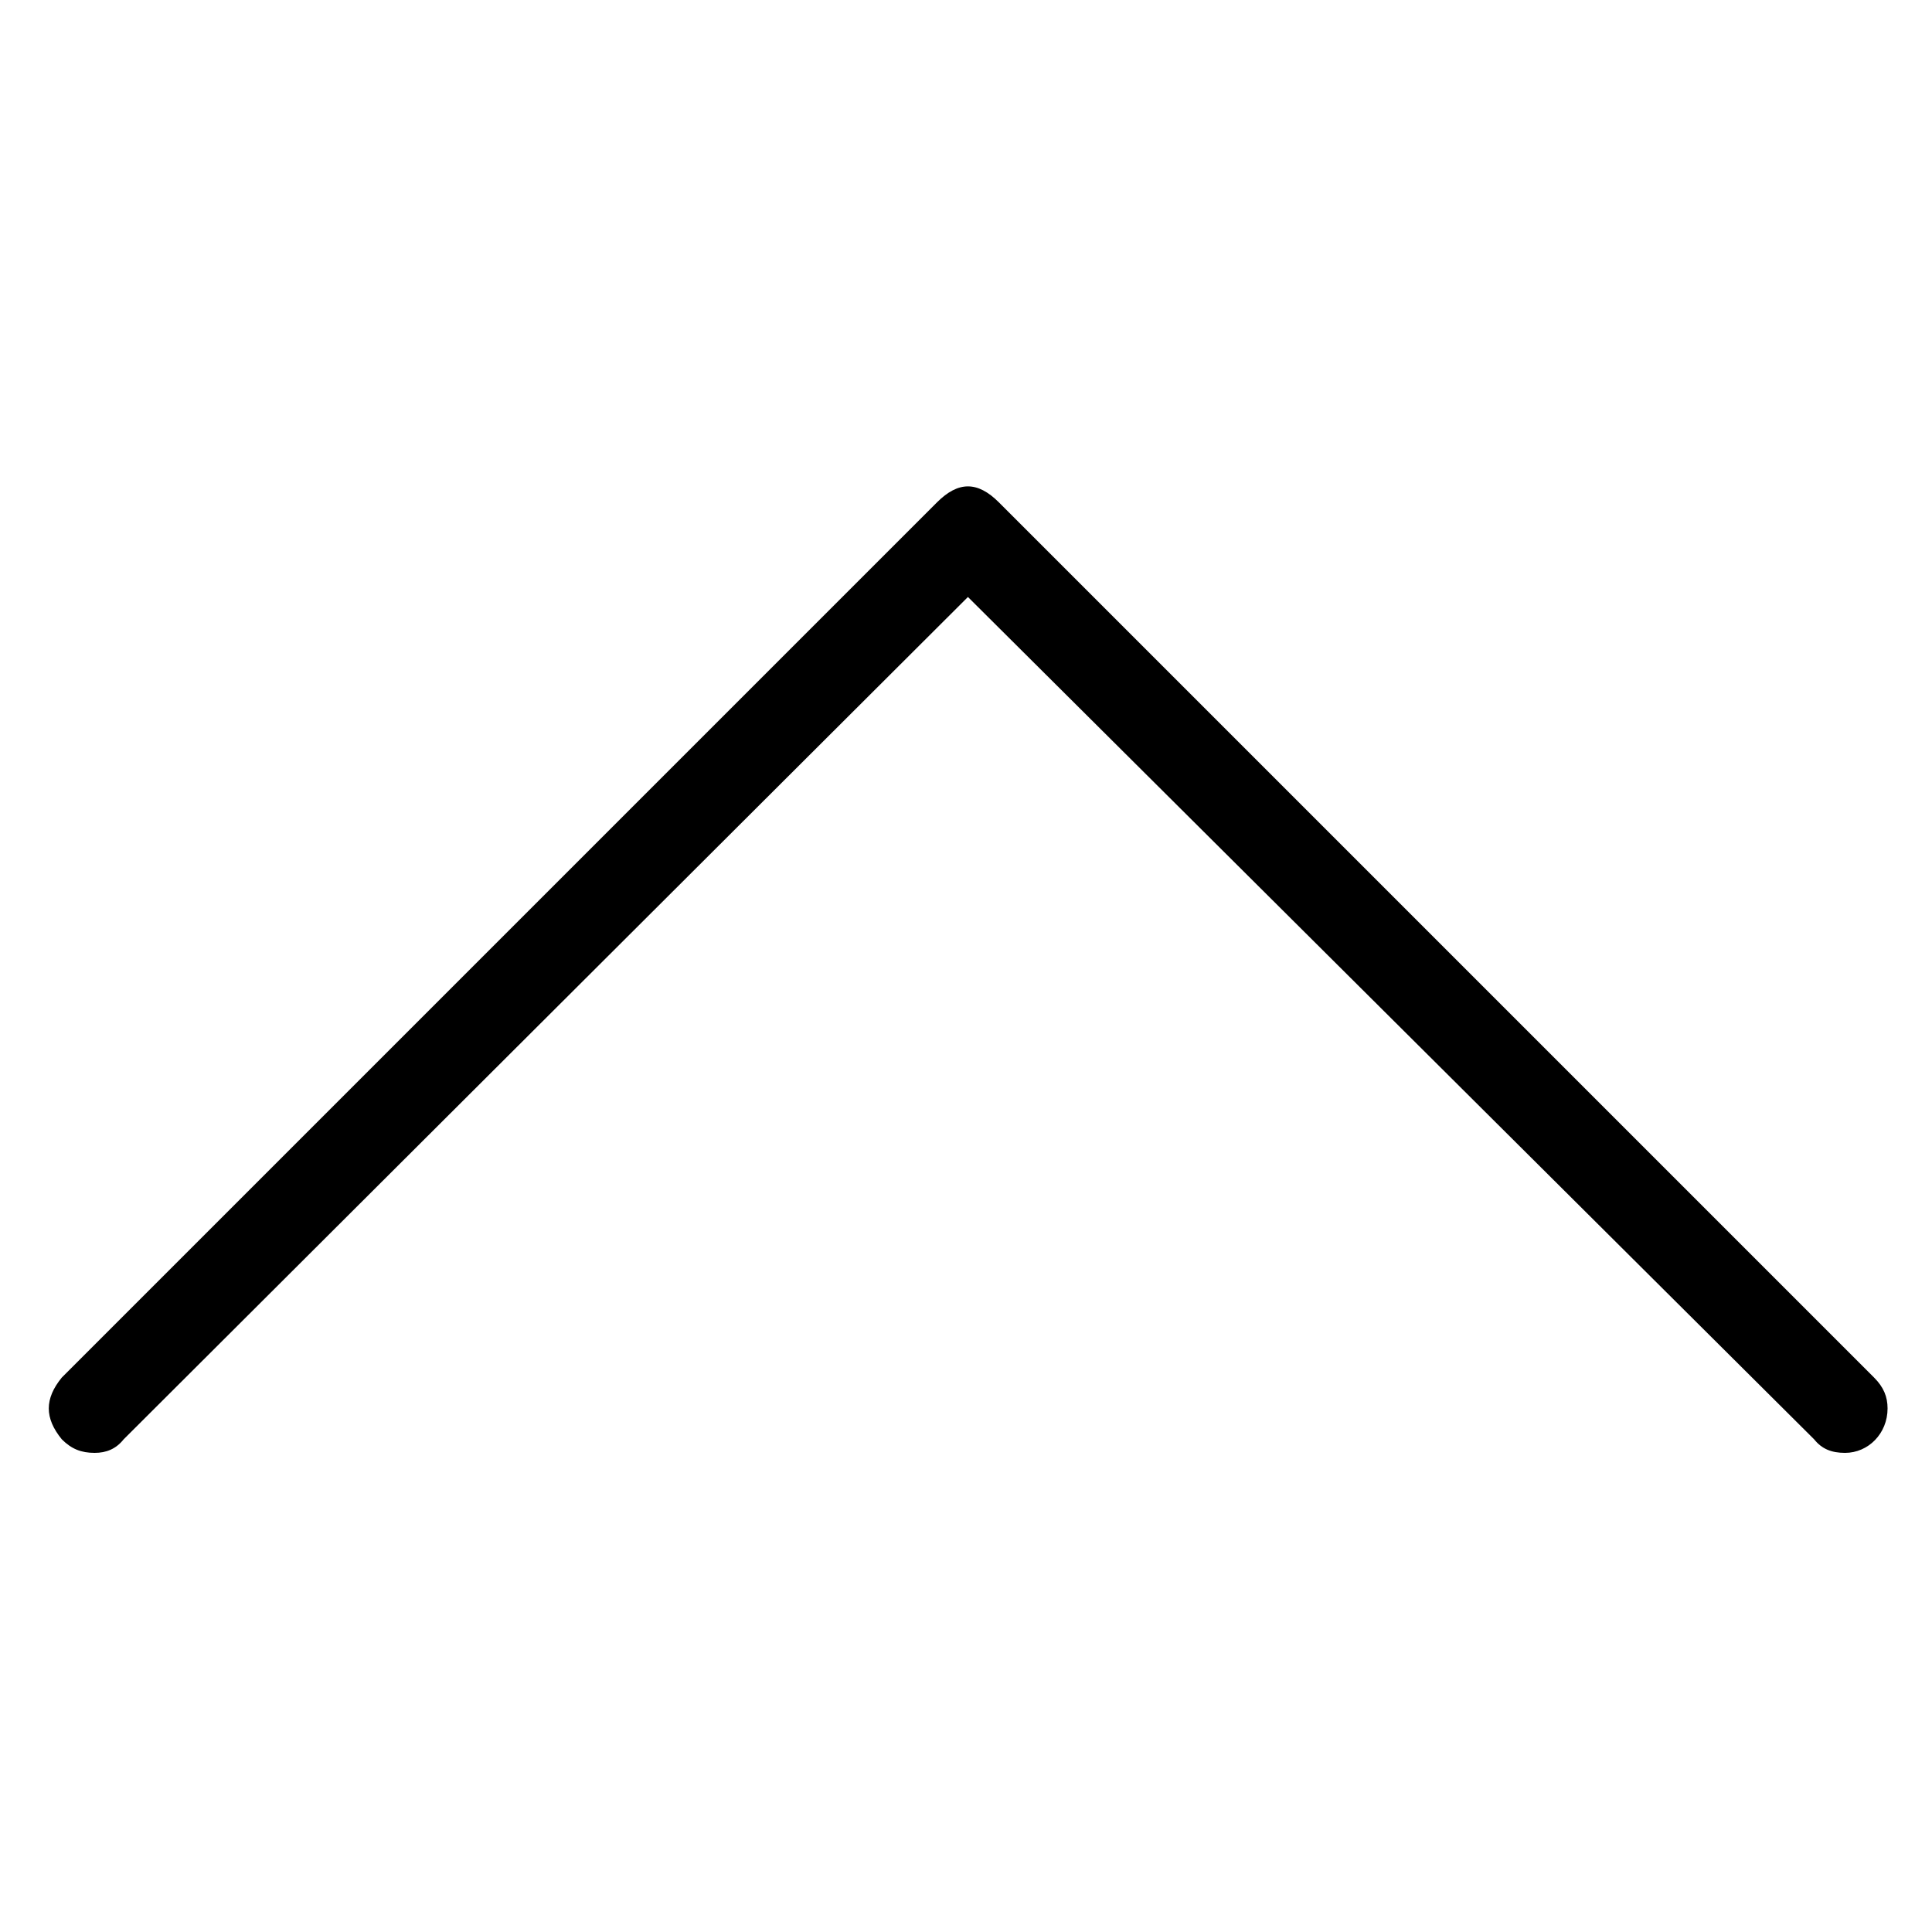
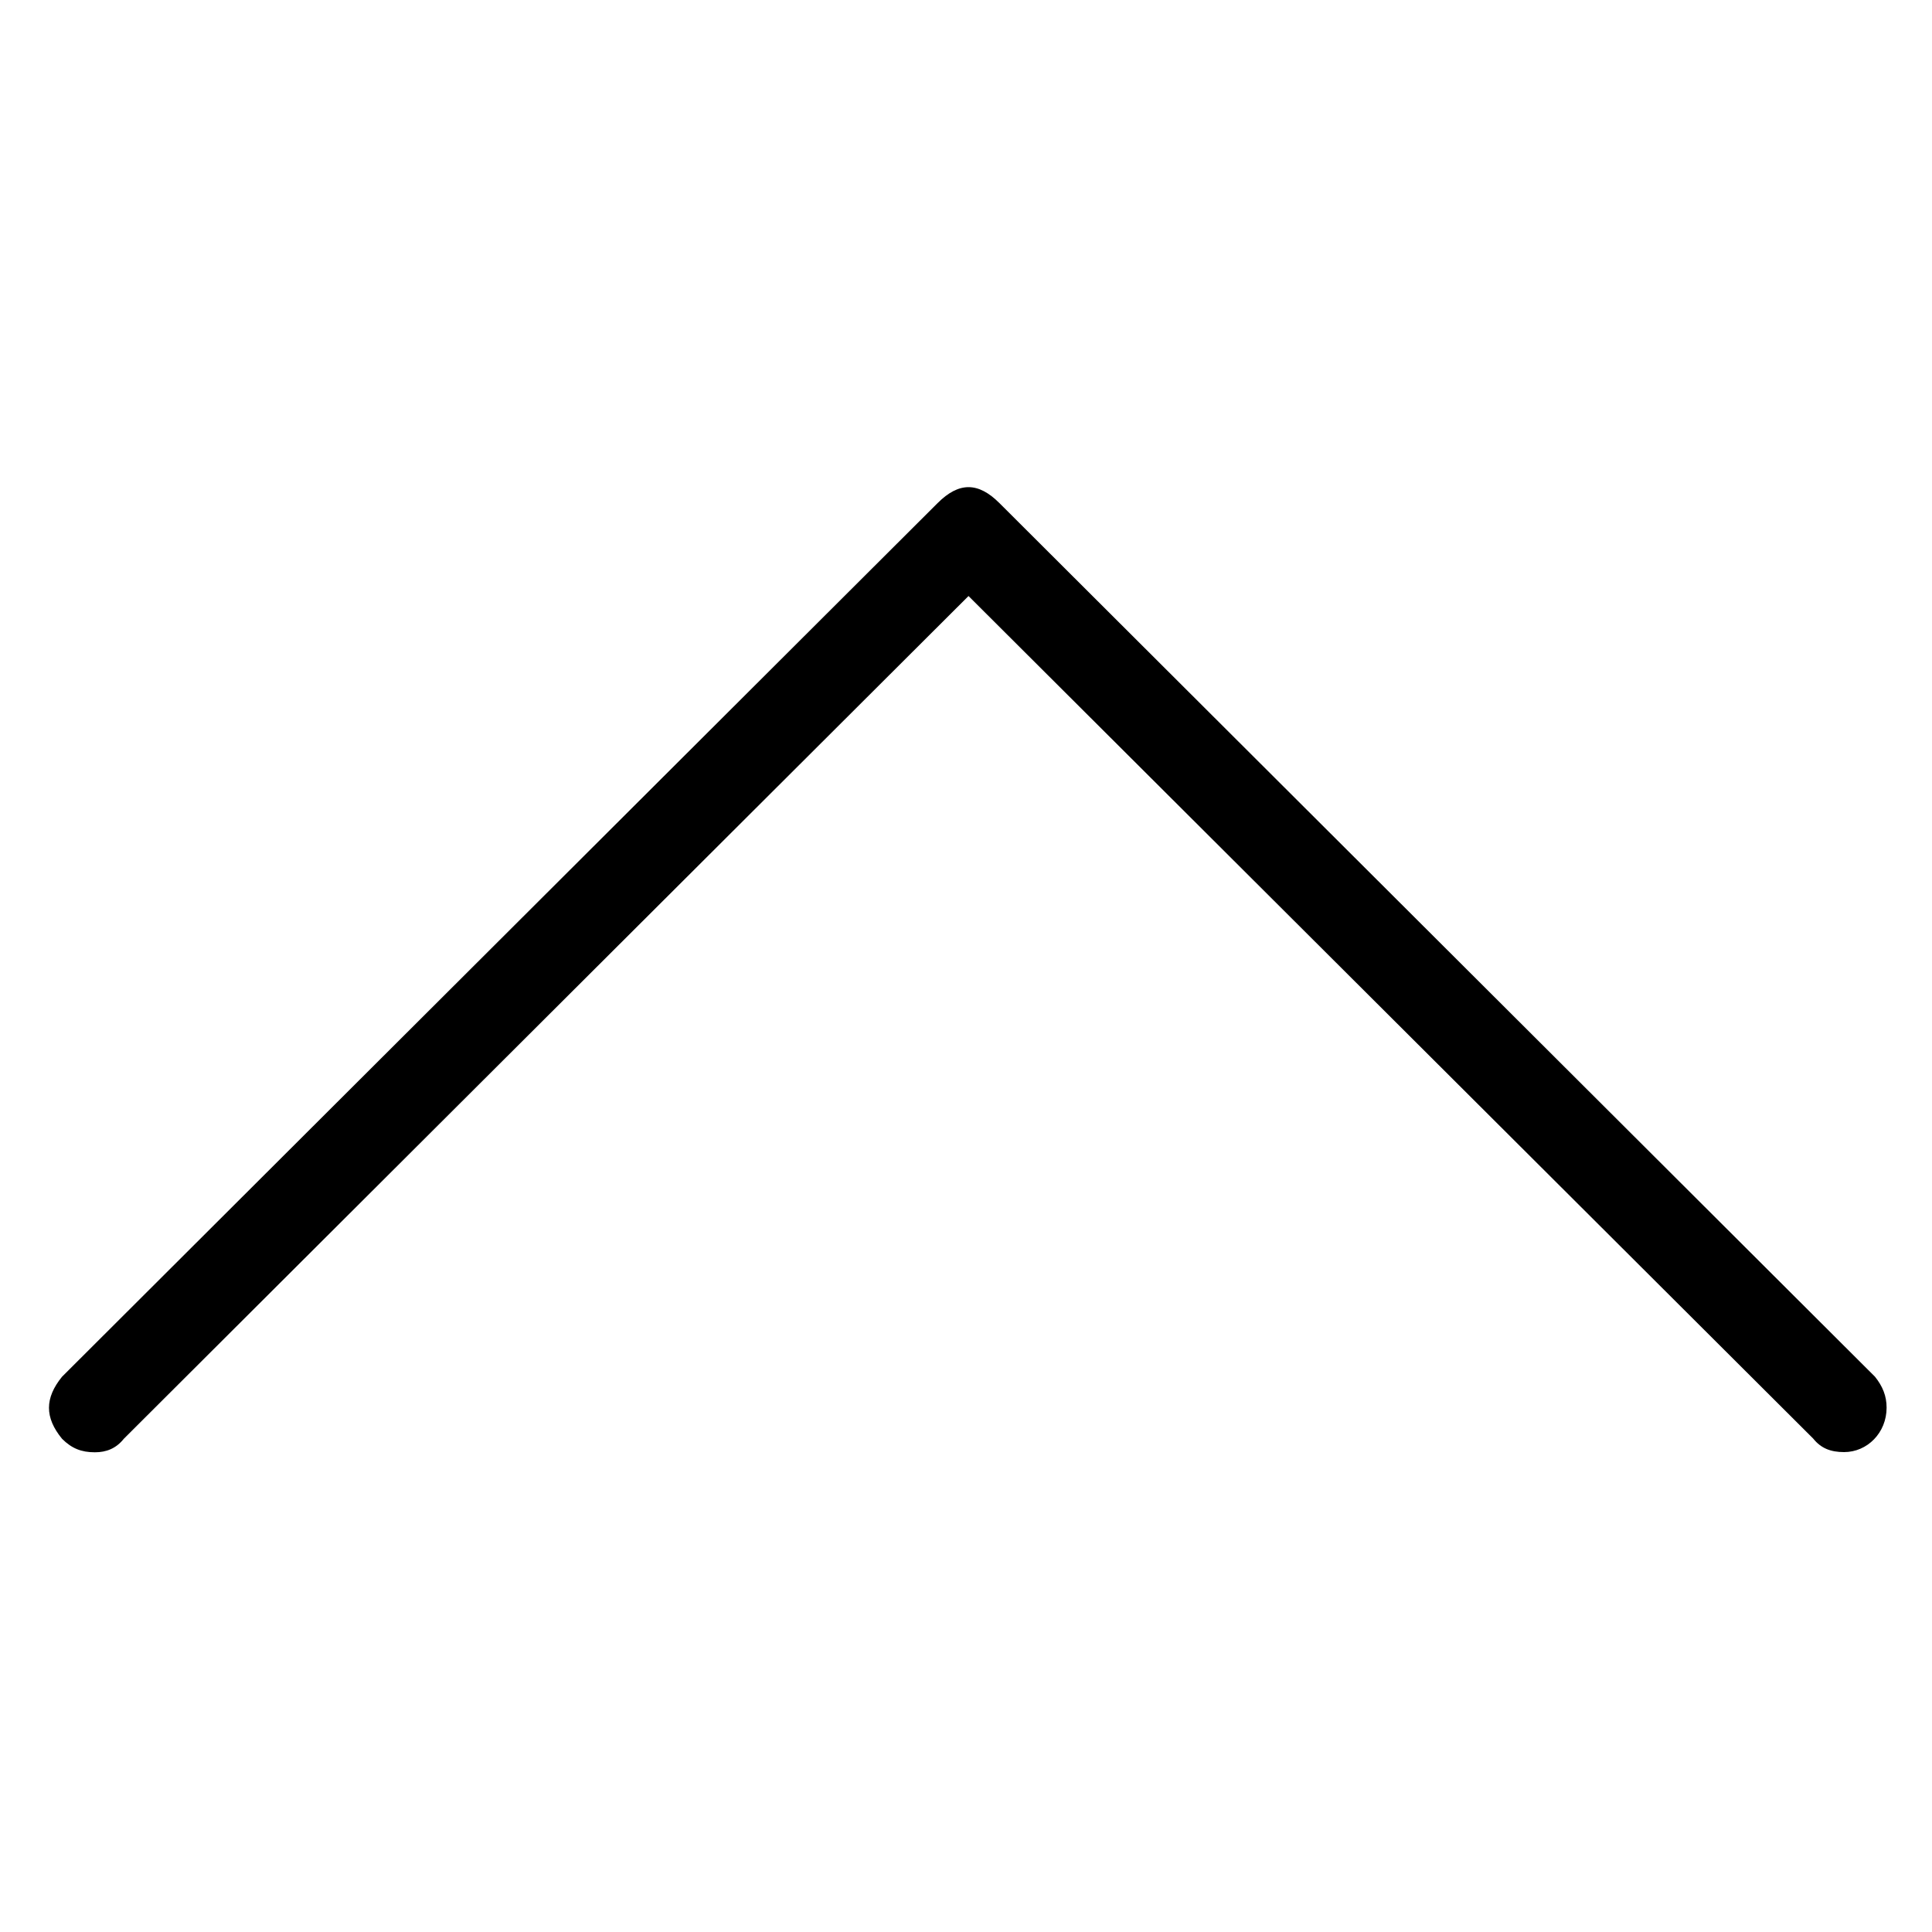
<svg focusable="false" viewBox="0 0 1000 1000">
-   <path d="M32 713l453-453c11-11 21-11 32 0l453 453c5 5 7 10 7 16 0 13-10 23-22 23-7 0-12-2-16-7L501 309 64 745c-4 5-9 7-15 7-7 0-12-2-17-7-9-11-9-21 0-32z" />
+   <path d="M32.1 712.6l453.2-452.2c11-11 21-11 32 0l453.2 452.2c4 5 6 10 6 16 0 13-10 23-22 23-7 0-12-2-16-7L501.3 308.5 64.1 744.7c-4 5-9 7-15 7-7 0-12-2-17-7-9-11-9-21 0-32.1z" />
</svg>
